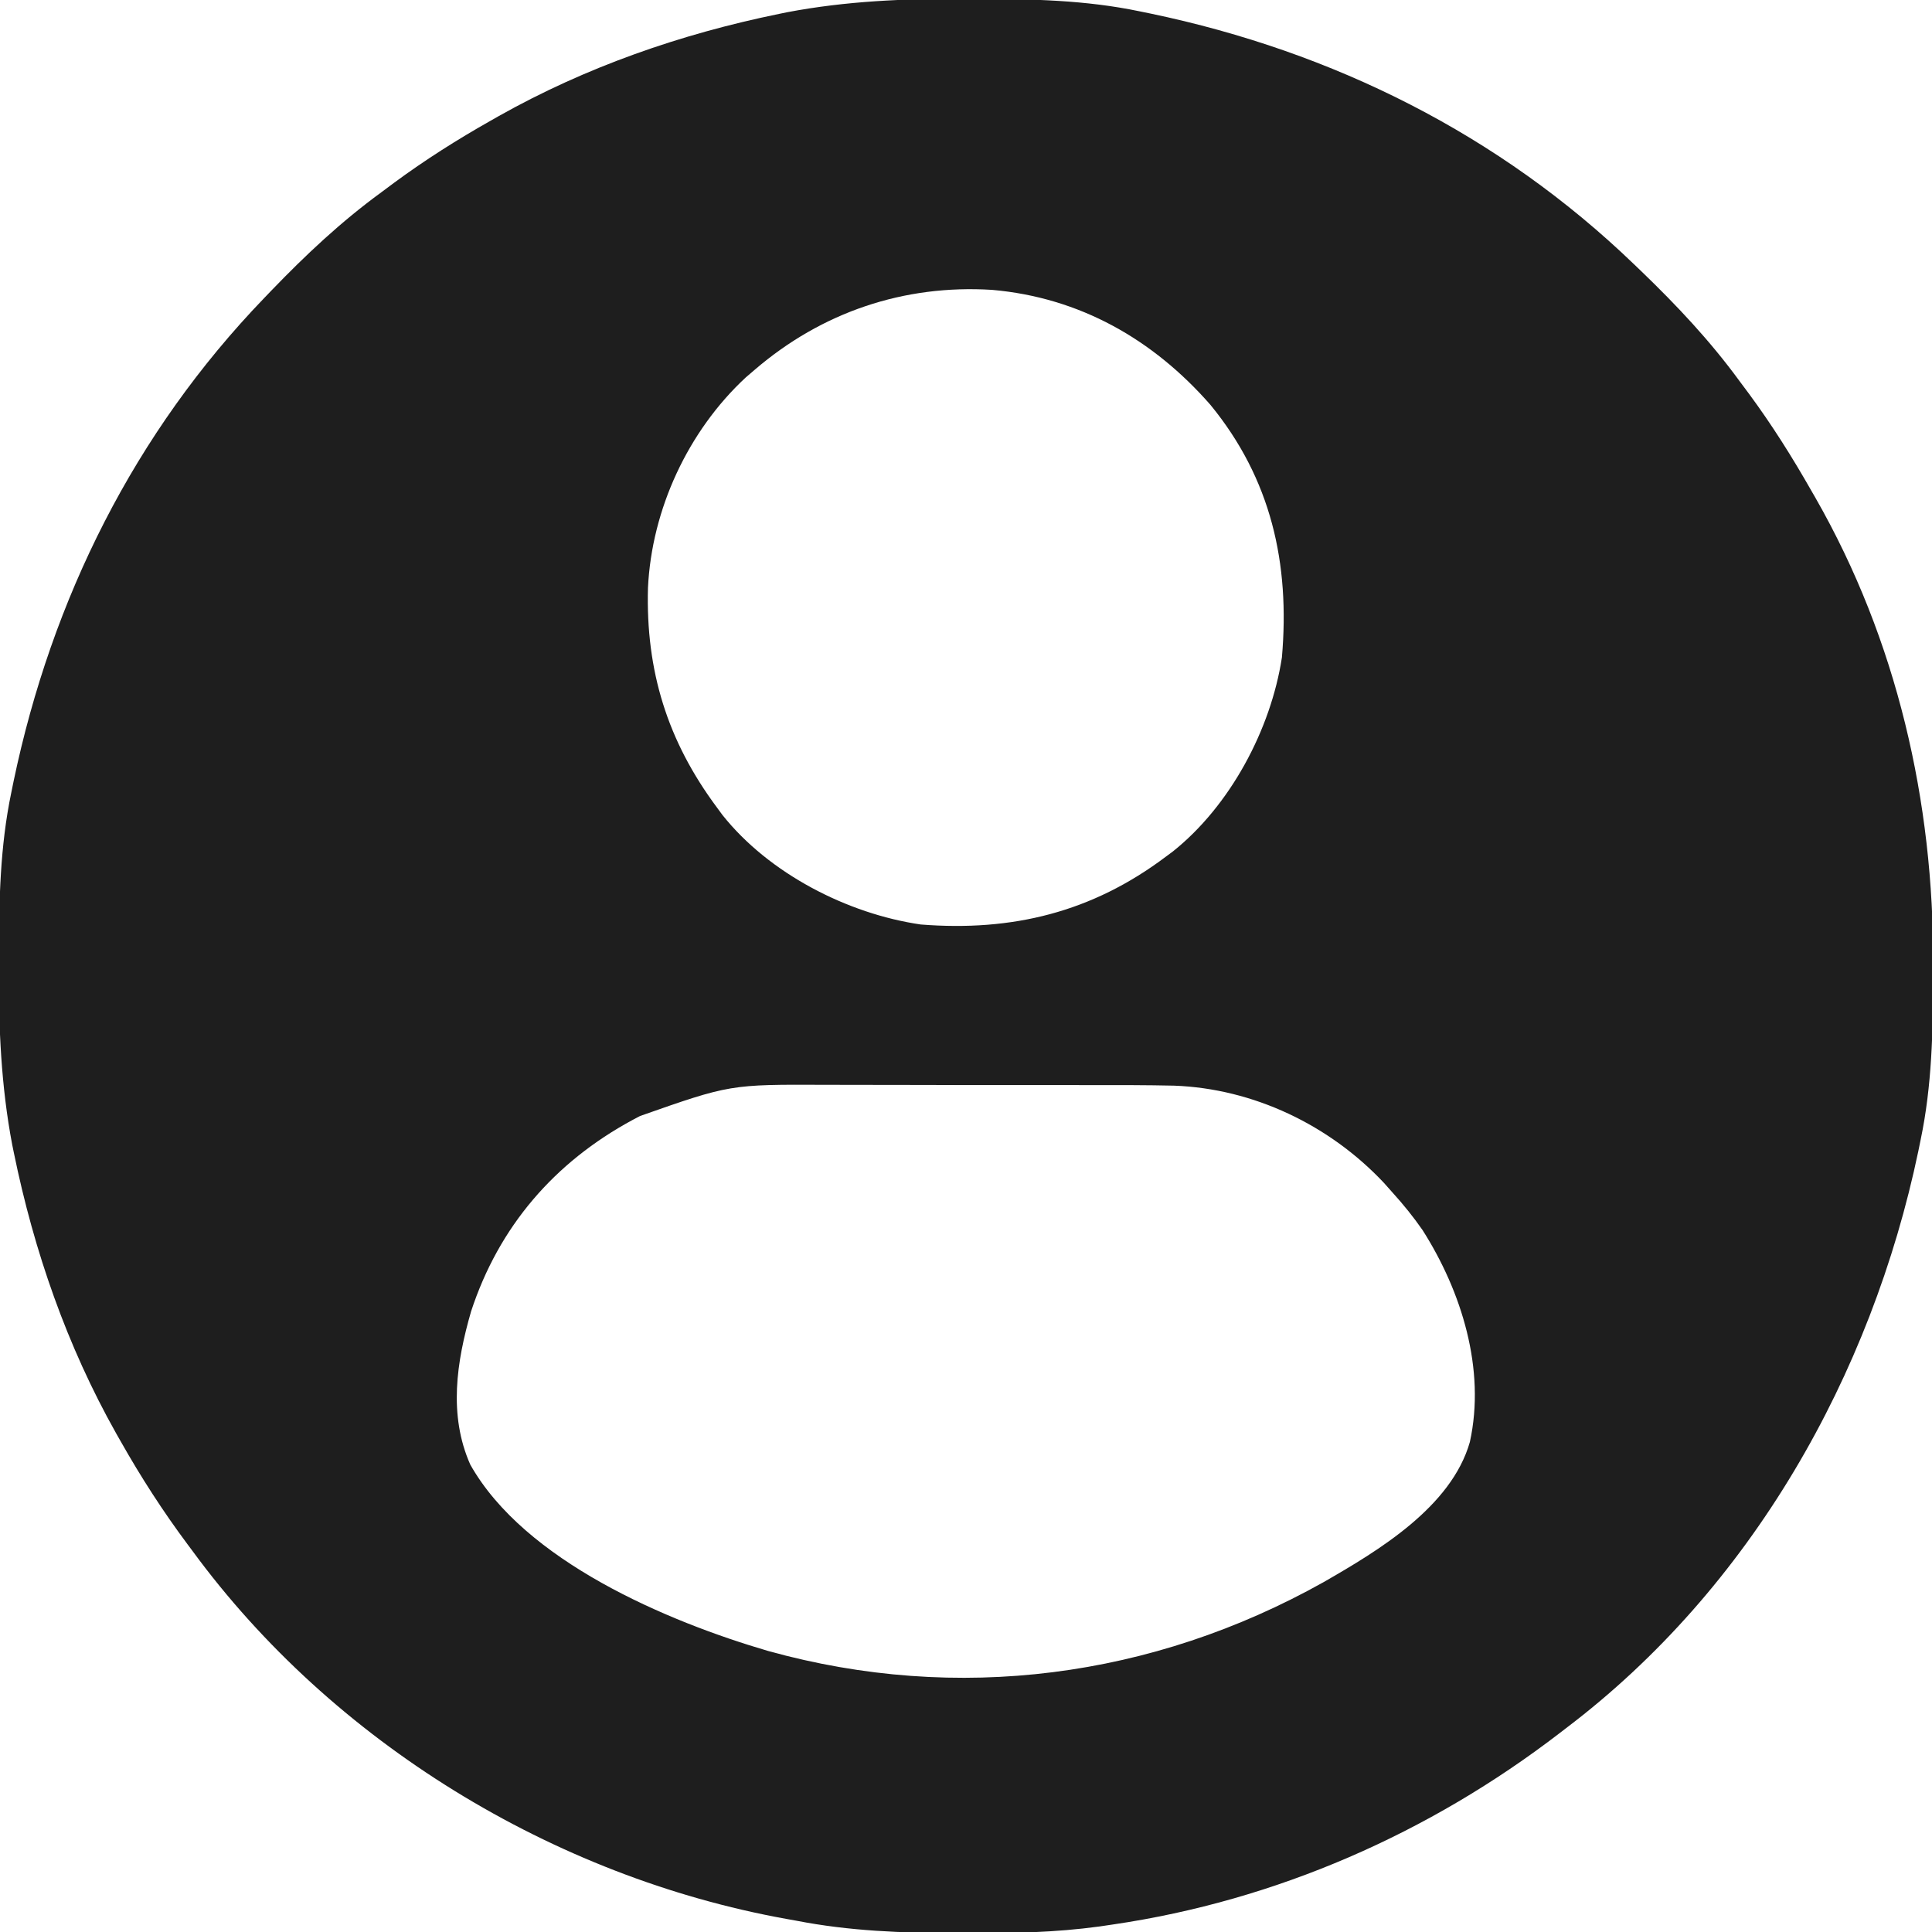
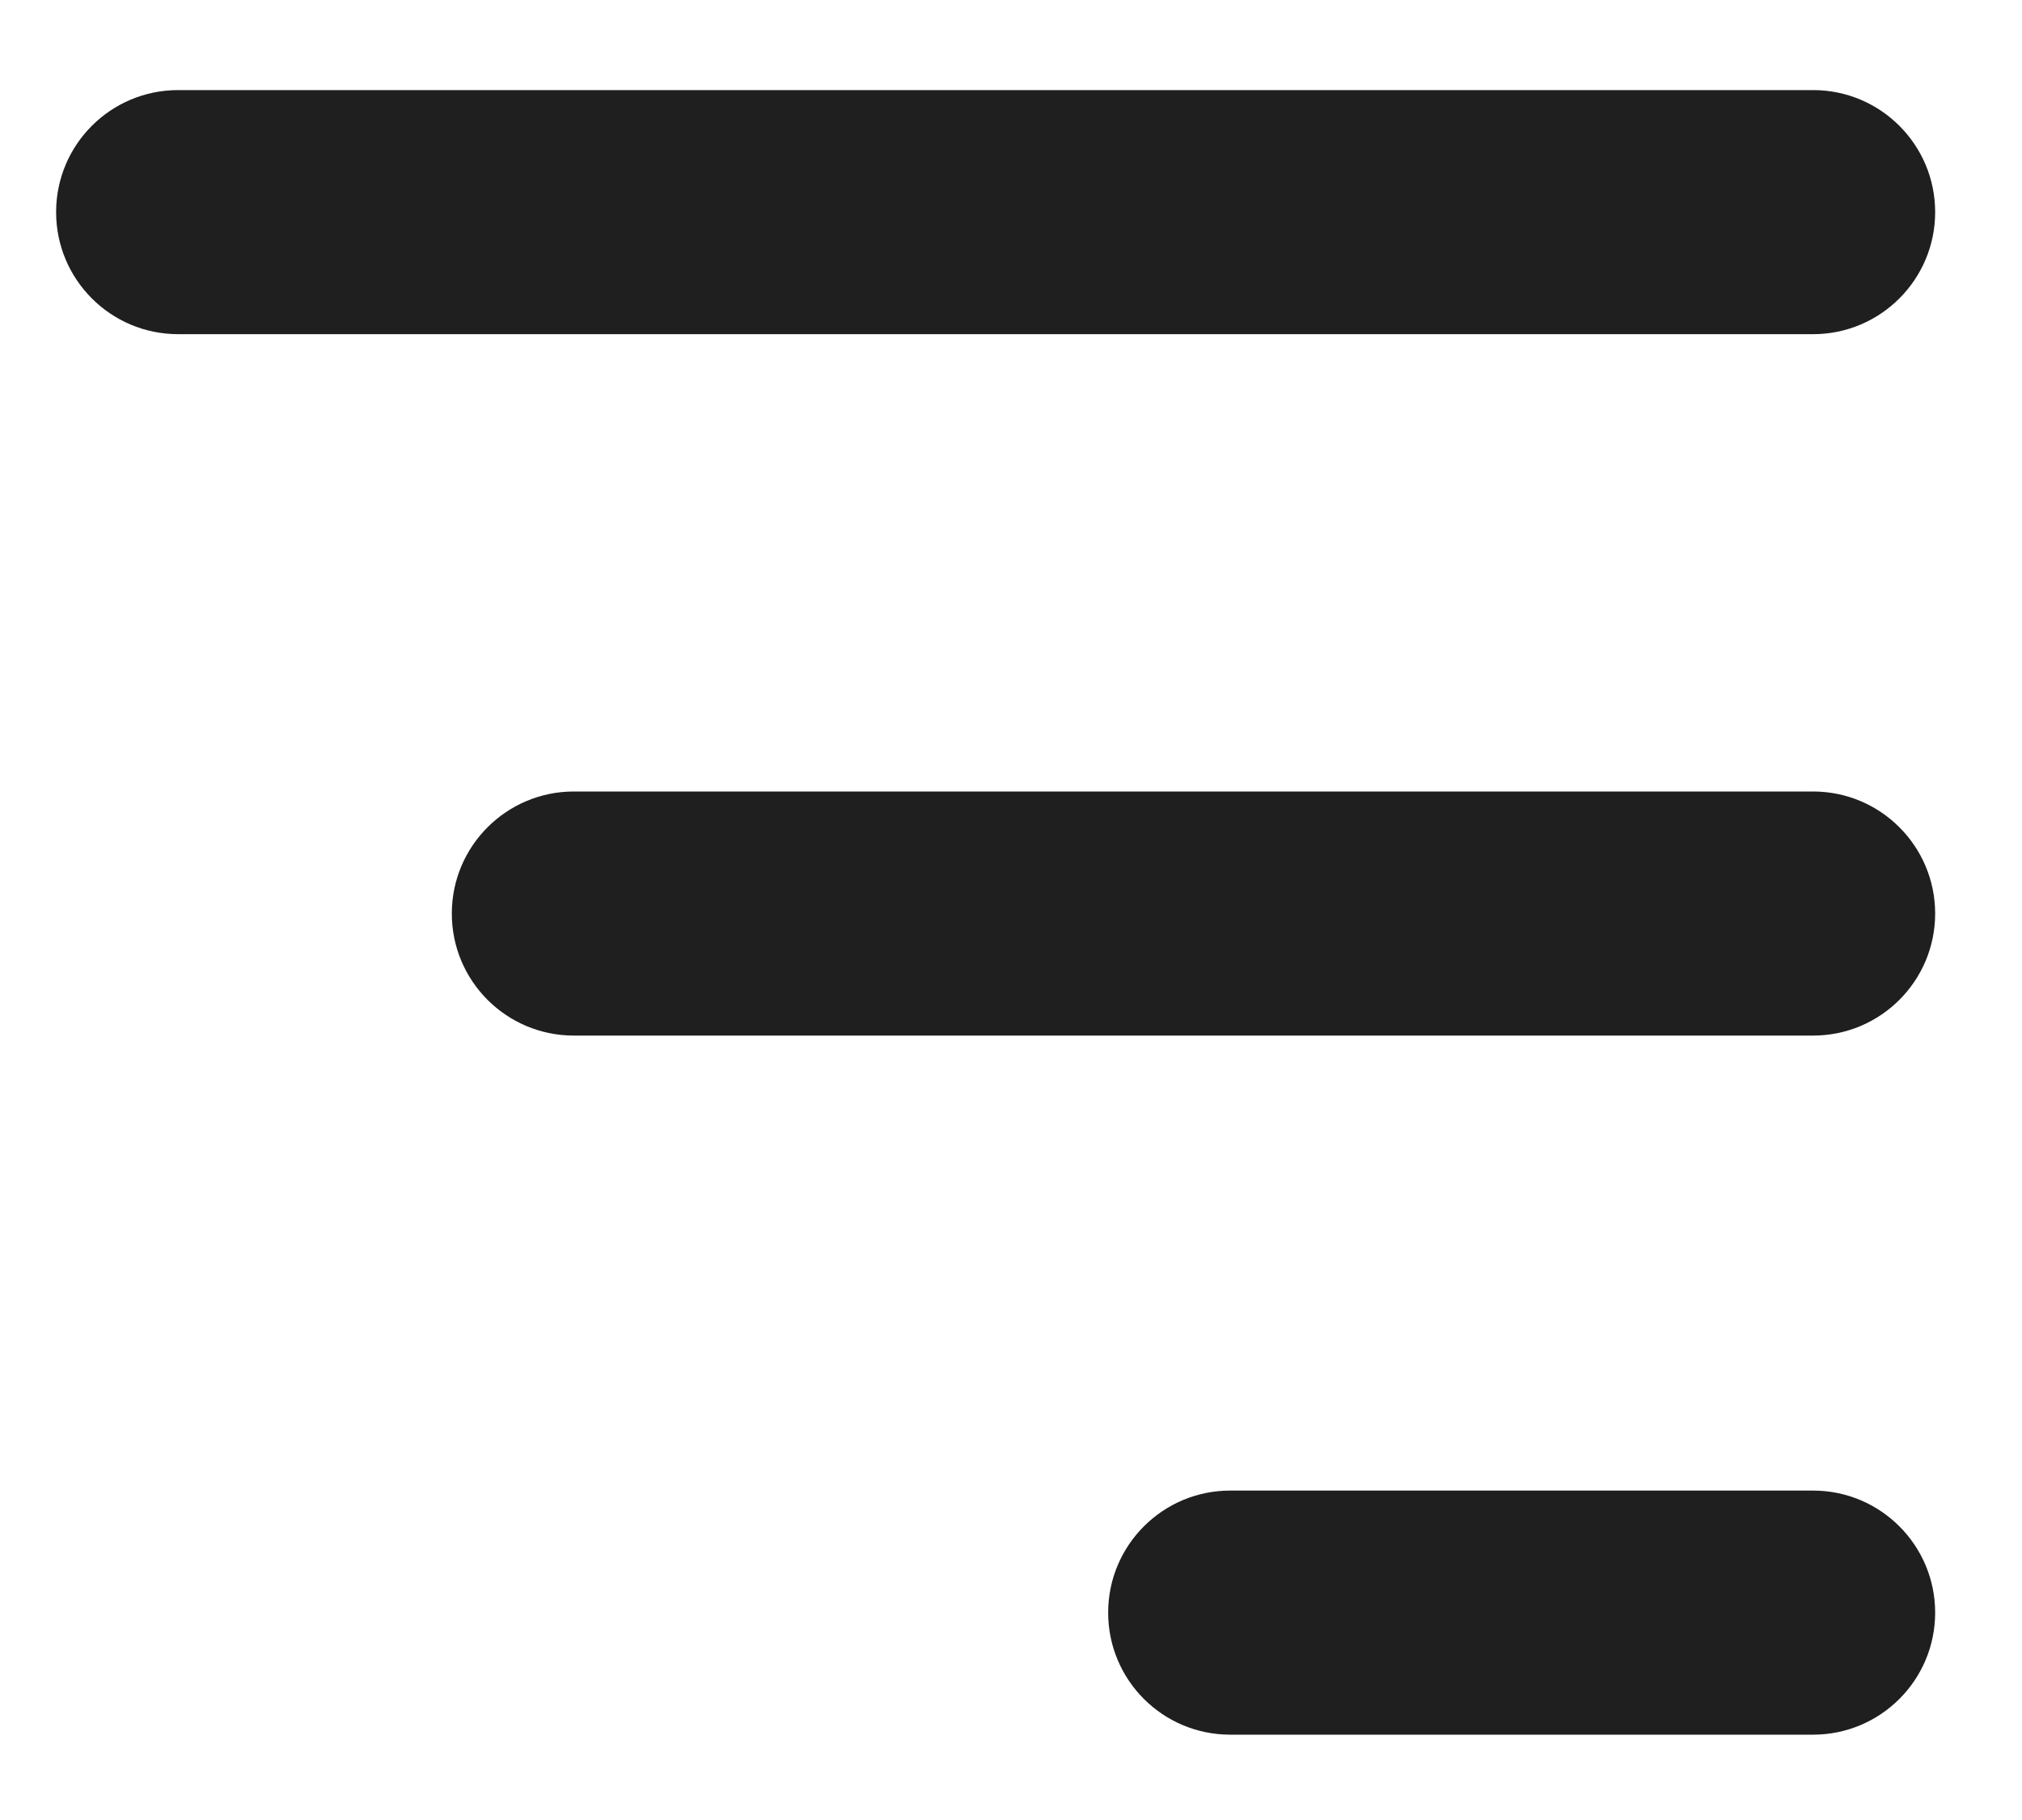
- <svg xmlns="http://www.w3.org/2000/svg" version="1.1" width="512" height="512">
-   <path d="M0 0 C1.018 0.002 2.036 0.004 3.085 0.007 C17.694 0.056 32.026 0.307 46.375 3.312 C47.35 3.511 48.325 3.71 49.329 3.915 C97.711 14.035 141.699 35.952 177.375 70.312 C178.364 71.261 178.364 71.261 179.373 72.228 C188.861 81.372 197.601 90.67 205.375 101.312 C206.233 102.464 207.091 103.615 207.949 104.766 C213.987 112.957 219.346 121.471 224.375 130.312 C224.739 130.944 225.104 131.576 225.479 132.227 C247.085 169.975 256.852 212.742 256.688 255.938 C256.685 256.955 256.683 257.973 256.681 259.022 C256.631 273.631 256.38 287.963 253.375 302.312 C253.077 303.775 253.077 303.775 252.773 305.267 C240.313 364.832 208.423 421.186 159.375 458.312 C158.836 458.728 158.297 459.143 157.742 459.571 C123.2 486.126 82.565 503.969 39.375 510.312 C38.17 510.49 36.966 510.667 35.725 510.85 C24.067 512.449 12.503 512.671 0.75 512.625 C-0.705 512.622 -0.705 512.622 -2.189 512.619 C-16.541 512.574 -30.504 512.069 -44.625 509.312 C-45.522 509.152 -46.419 508.991 -47.343 508.825 C-108.974 497.673 -167.473 461.999 -204.625 411.312 C-205.262 410.459 -205.262 410.459 -205.912 409.587 C-212.428 400.847 -218.261 391.802 -223.625 382.312 C-224.027 381.605 -224.429 380.898 -224.844 380.169 C-237.869 357.034 -246.618 331.863 -251.938 305.875 C-252.085 305.156 -252.232 304.437 -252.384 303.697 C-255.358 288.05 -255.998 272.577 -255.938 256.688 C-255.935 255.67 -255.933 254.652 -255.931 253.603 C-255.881 238.994 -255.63 224.662 -252.625 210.312 C-252.426 209.338 -252.228 208.363 -252.023 207.358 C-241.902 158.977 -219.986 114.988 -185.625 79.312 C-184.993 78.653 -184.361 77.994 -183.709 77.314 C-174.565 67.826 -165.268 59.086 -154.625 51.312 C-153.474 50.454 -152.323 49.596 -151.172 48.738 C-142.982 42.701 -134.48 37.318 -125.625 32.312 C-124.918 31.91 -124.211 31.508 -123.482 31.094 C-100.347 18.068 -75.175 9.319 -49.188 4 C-48.469 3.853 -47.75 3.705 -47.009 3.553 C-31.363 0.58 -15.889 -0.061 0 0 Z M-55.625 98.312 C-56.411 98.987 -57.198 99.661 -58.008 100.355 C-73.3 114.555 -82.923 135.308 -83.906 156.109 C-84.514 178.06 -78.764 196.667 -65.625 214.312 C-65.145 214.965 -64.666 215.617 -64.172 216.289 C-51.832 231.82 -31.014 242.494 -11.625 245.312 C12.65 247.235 33.796 242.069 53.375 227.312 C54.255 226.661 54.255 226.661 55.152 225.996 C70.369 213.885 81.158 193.652 84.094 174.543 C86.263 149.624 81.229 127.199 65.145 107.594 C49.958 90.237 30.489 79.142 7.245 77.128 C-16.125 75.68 -37.869 83.059 -55.625 98.312 Z M-86 296.062 C-86.655 296.408 -87.31 296.754 -87.985 297.11 C-108.703 308.318 -123.412 325.358 -130.781 347.84 C-134.642 361.202 -136.813 375.313 -131 388.438 C-116.591 414.042 -78.722 430.041 -52.023 437.848 C-1.864 451.773 49.845 444.971 95.113 419.61 C109.697 411.244 128.999 399.674 133.906 382.45 C138.146 363.141 131.691 342.526 121.375 326.312 C118.912 322.764 116.275 319.513 113.375 316.312 C112.638 315.482 111.9 314.652 111.141 313.797 C96.76 298.476 76.576 288.792 55.52 288.022 C48.32 287.861 41.12 287.868 33.918 287.879 C31.921 287.875 29.924 287.872 27.927 287.868 C21.661 287.854 15.395 287.855 9.129 287.866 C2.714 287.878 -3.7 287.864 -10.114 287.837 C-15.667 287.815 -21.22 287.808 -26.773 287.814 C-30.069 287.817 -33.365 287.814 -36.662 287.798 C-62.161 287.687 -62.161 287.687 -86 296.062 Z " fill="#1E1E1E" transform="translate(255.625,-0.3125)" />
+ <svg xmlns="http://www.w3.org/2000/svg" width="20" height="18" viewBox="0 0 20 18" fill="none">
+   <path d="M0.555 2.098C0.555 2.764 1.095 3.305 1.762 3.305H17.934C18.6 3.305 19.141 2.764 19.141 2.098C19.141 1.431 18.6 0.891 17.934 0.891H1.762C1.095 0.891 0.555 1.431 0.555 2.098ZM4.469 9.035C4.469 9.702 5.009 10.242 5.676 10.242H17.934C18.6 10.242 19.141 9.702 19.141 9.035C19.141 8.369 18.6 7.828 17.934 7.828H5.676C5.009 7.828 4.469 8.369 4.469 9.035ZM10.961 15.949C10.961 16.616 11.501 17.156 12.168 17.156H17.934C18.6 17.156 19.141 16.616 19.141 15.949C19.141 15.283 18.6 14.742 17.934 14.742H12.168C11.501 14.742 10.961 15.283 10.961 15.949Z" fill="#1F1F1F" />
</svg>
